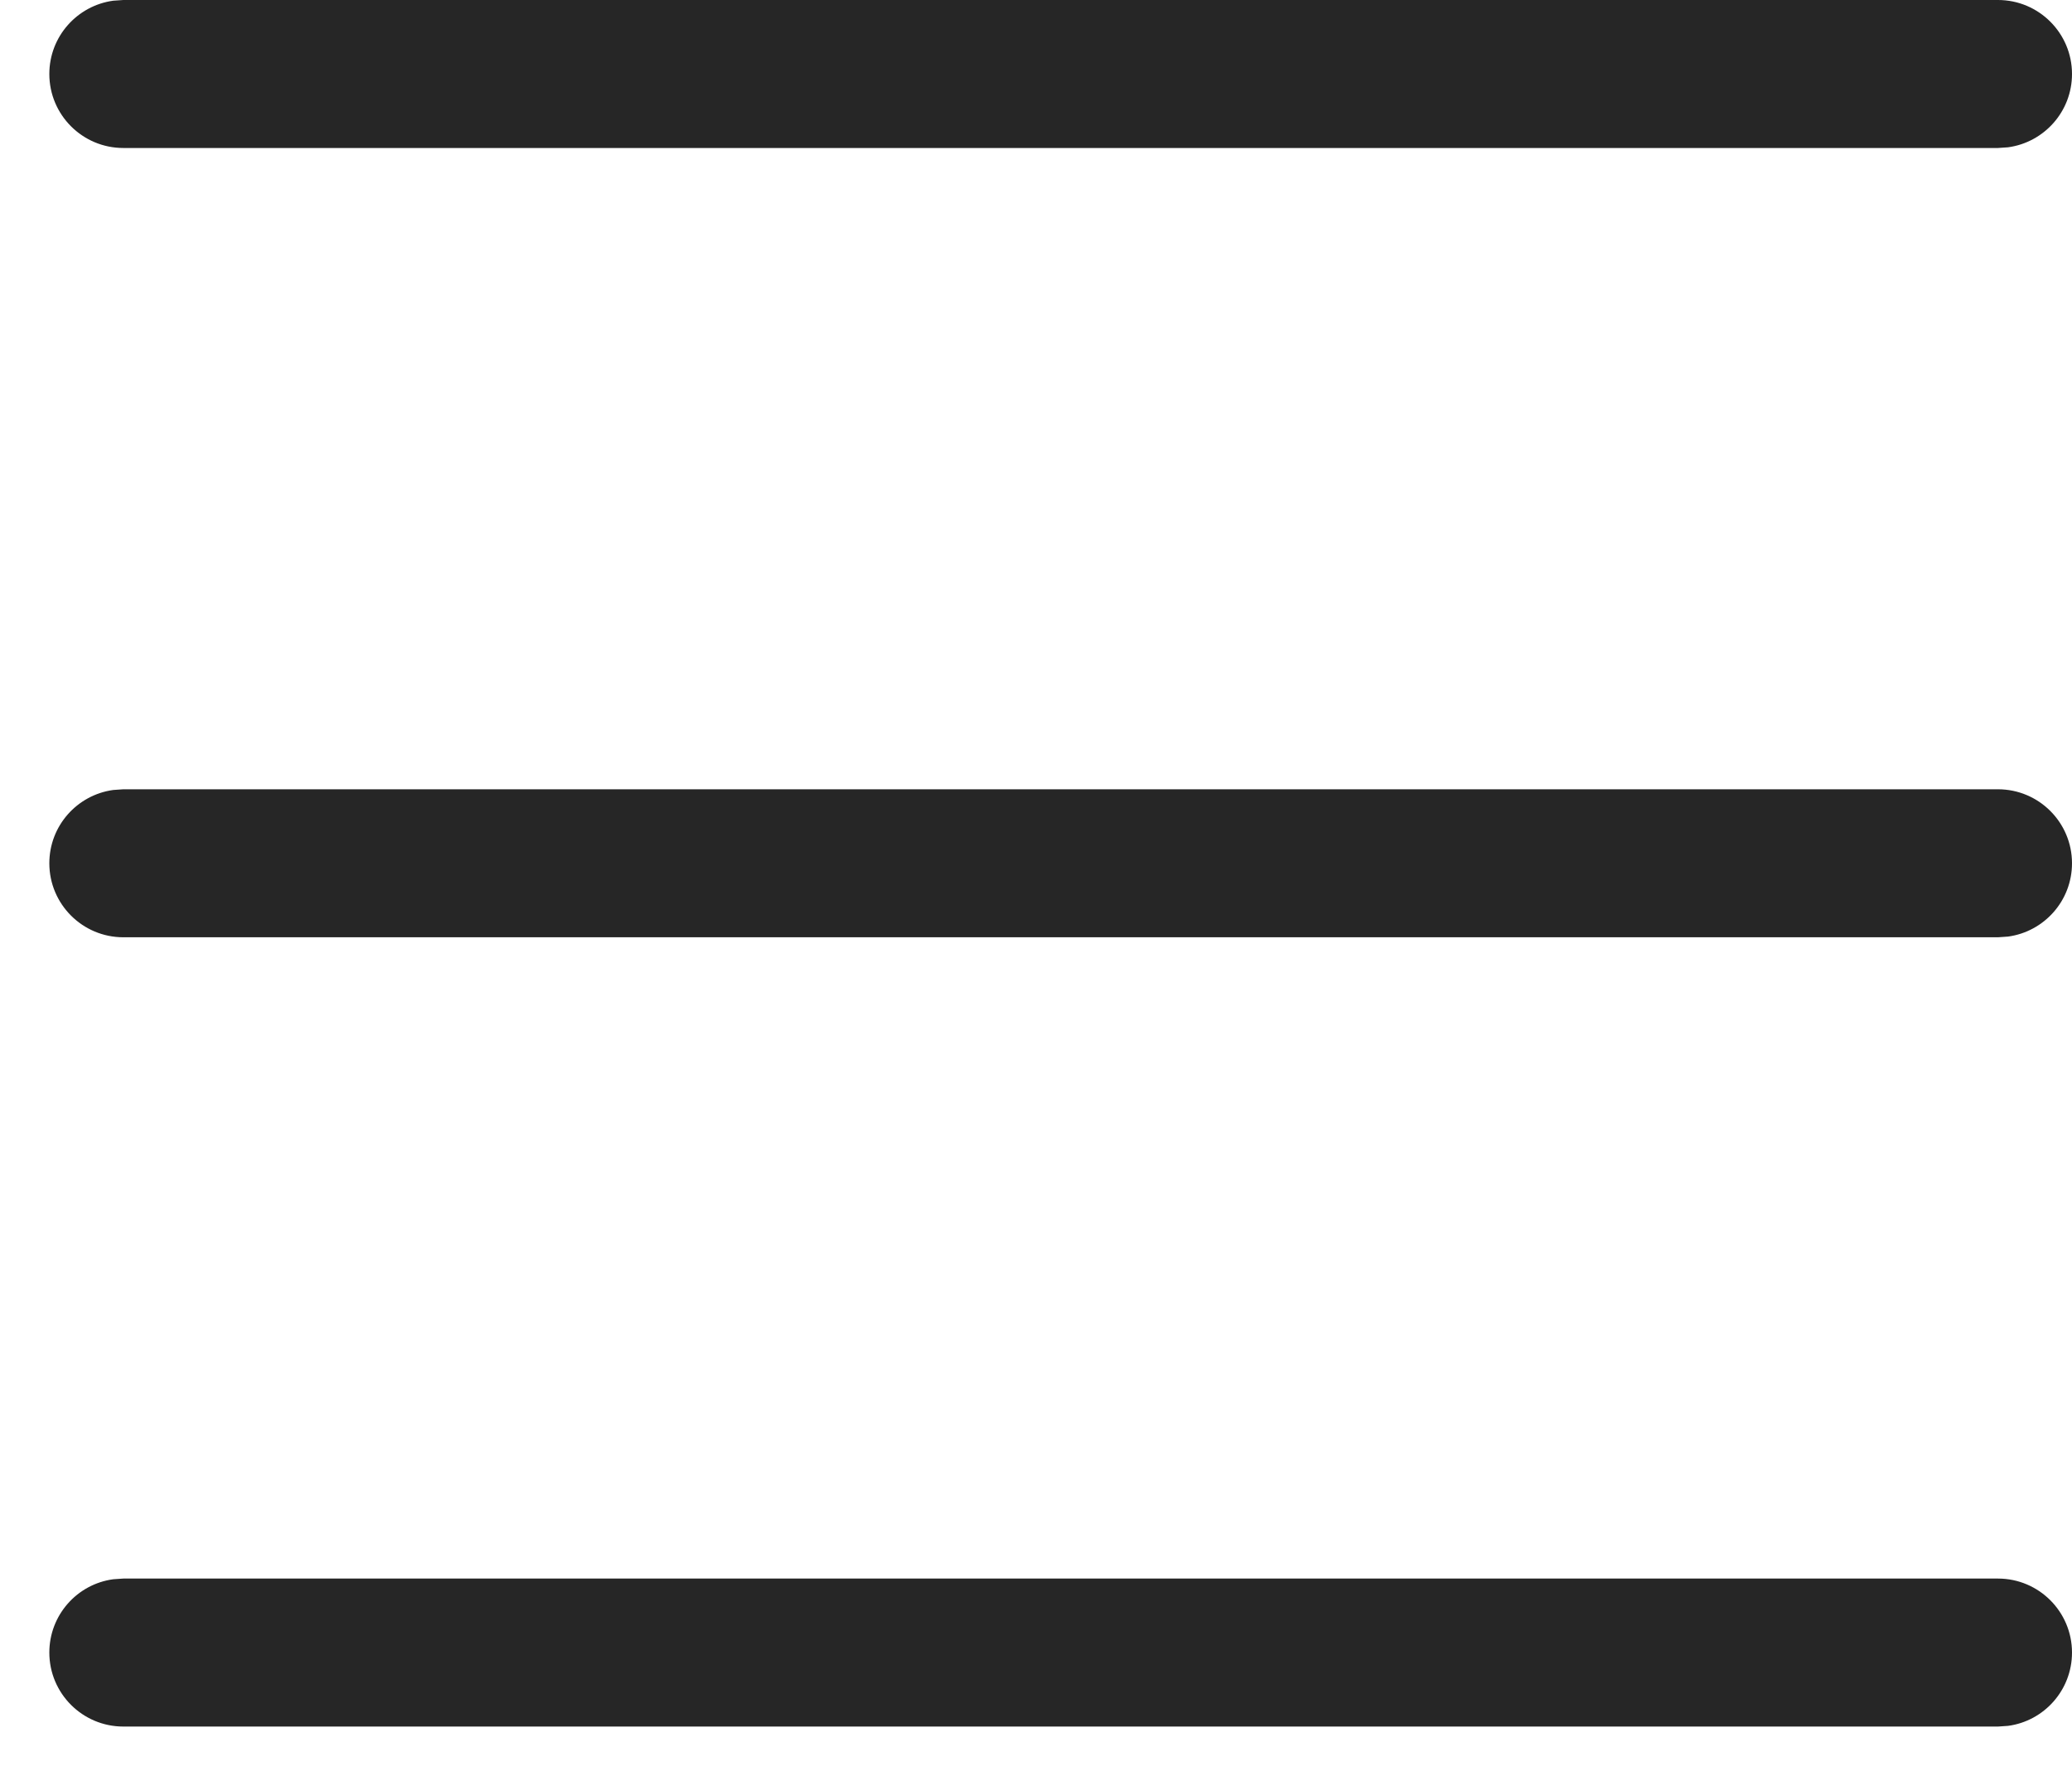
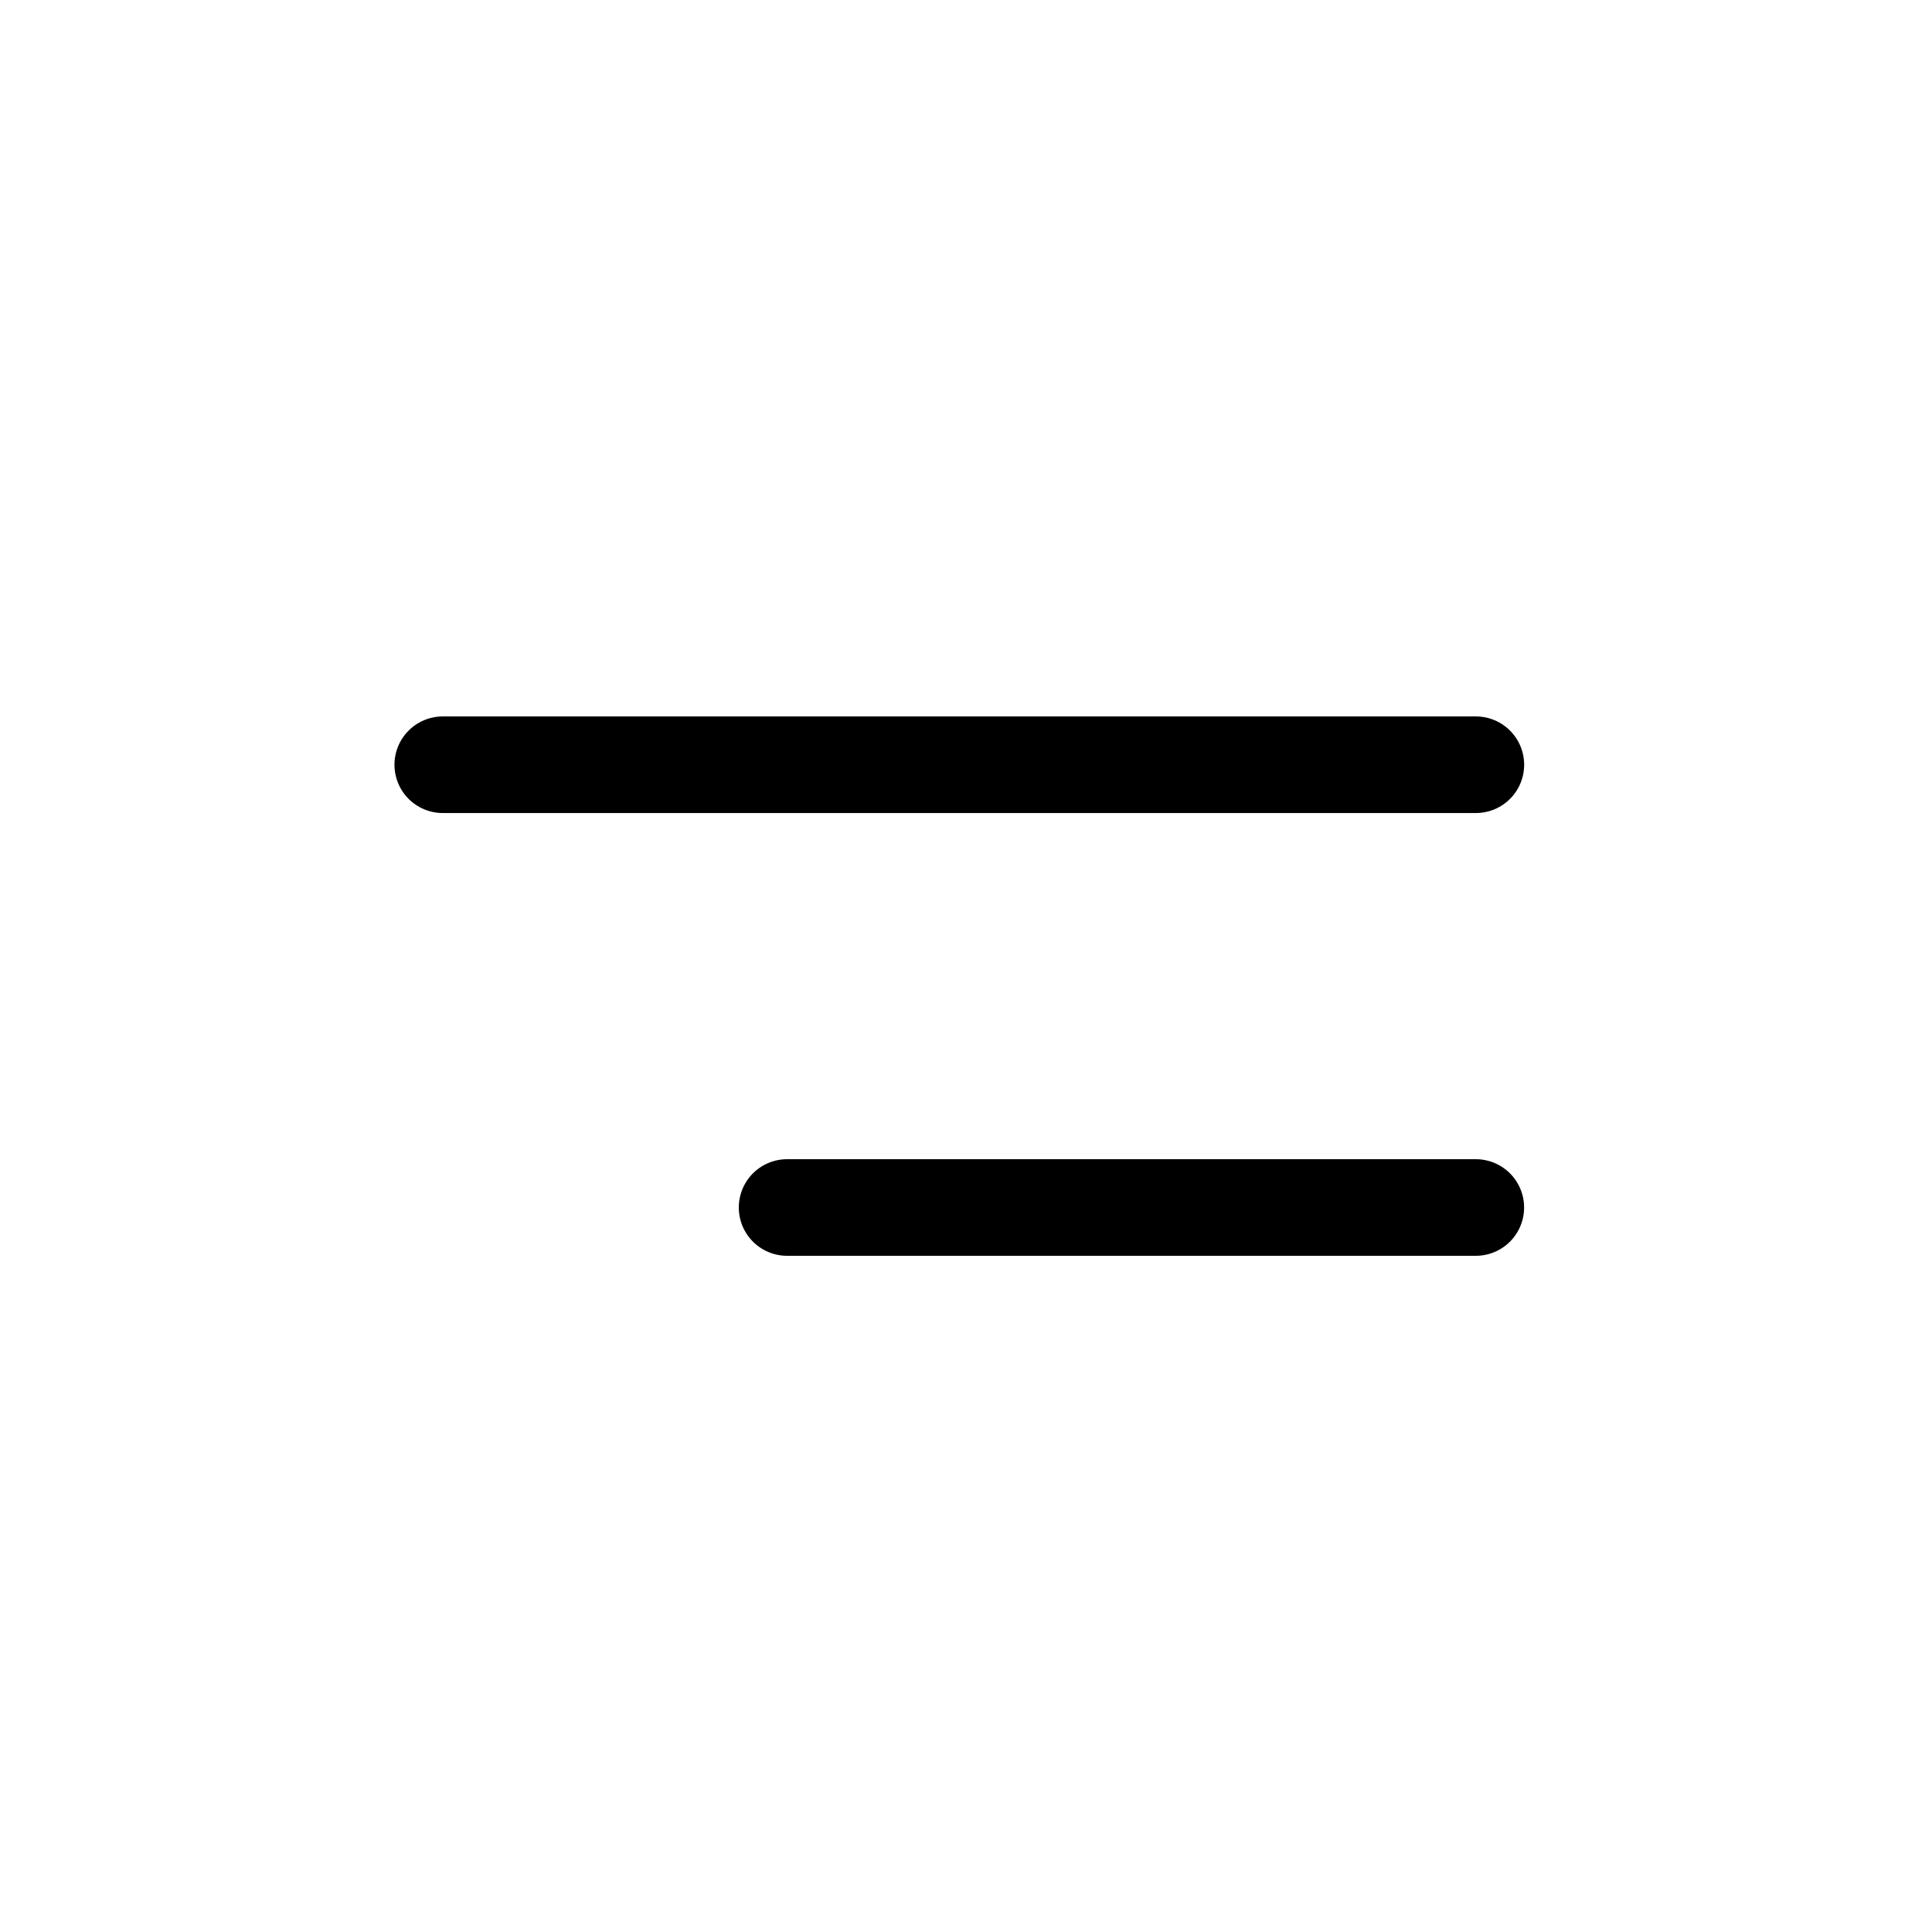
- <svg xmlns="http://www.w3.org/2000/svg" width="21" height="18" viewBox="0 0 21 18" fill="none">
-   <path fill-rule="evenodd" clip-rule="evenodd" d="M20.25 0H1.25L1.148 0.007C0.782 0.057 0.5 0.37 0.5 0.75C0.5 1.164 0.836 1.5 1.25 1.5H20.25L20.352 1.493C20.718 1.443 21 1.13 21 0.75C21 0.336 20.664 0 20.25 0ZM1.25 8H20.25C20.664 8 21 8.336 21 8.75C21 9.13 20.718 9.443 20.352 9.493L20.25 9.5H1.25C0.836 9.5 0.5 9.164 0.5 8.75C0.5 8.37 0.782 8.057 1.148 8.007L1.25 8ZM1.25 16H20.25C20.664 16 21 16.336 21 16.75C21 17.13 20.718 17.444 20.352 17.493L20.25 17.5H1.25C0.836 17.5 0.5 17.164 0.5 16.75C0.5 16.37 0.782 16.056 1.148 16.007L1.25 16Z" fill="#262626" />
+ <svg xmlns="http://www.w3.org/2000/svg" width="40" height="40" viewBox="0 0 40 40" fill="none">
+   <path d="M9.167 15.833H30.556" stroke="black" stroke-width="2" stroke-linecap="round" />
+   <path d="M16.296 25L30.555 25" stroke="black" stroke-width="2" stroke-linecap="round" />
</svg>
